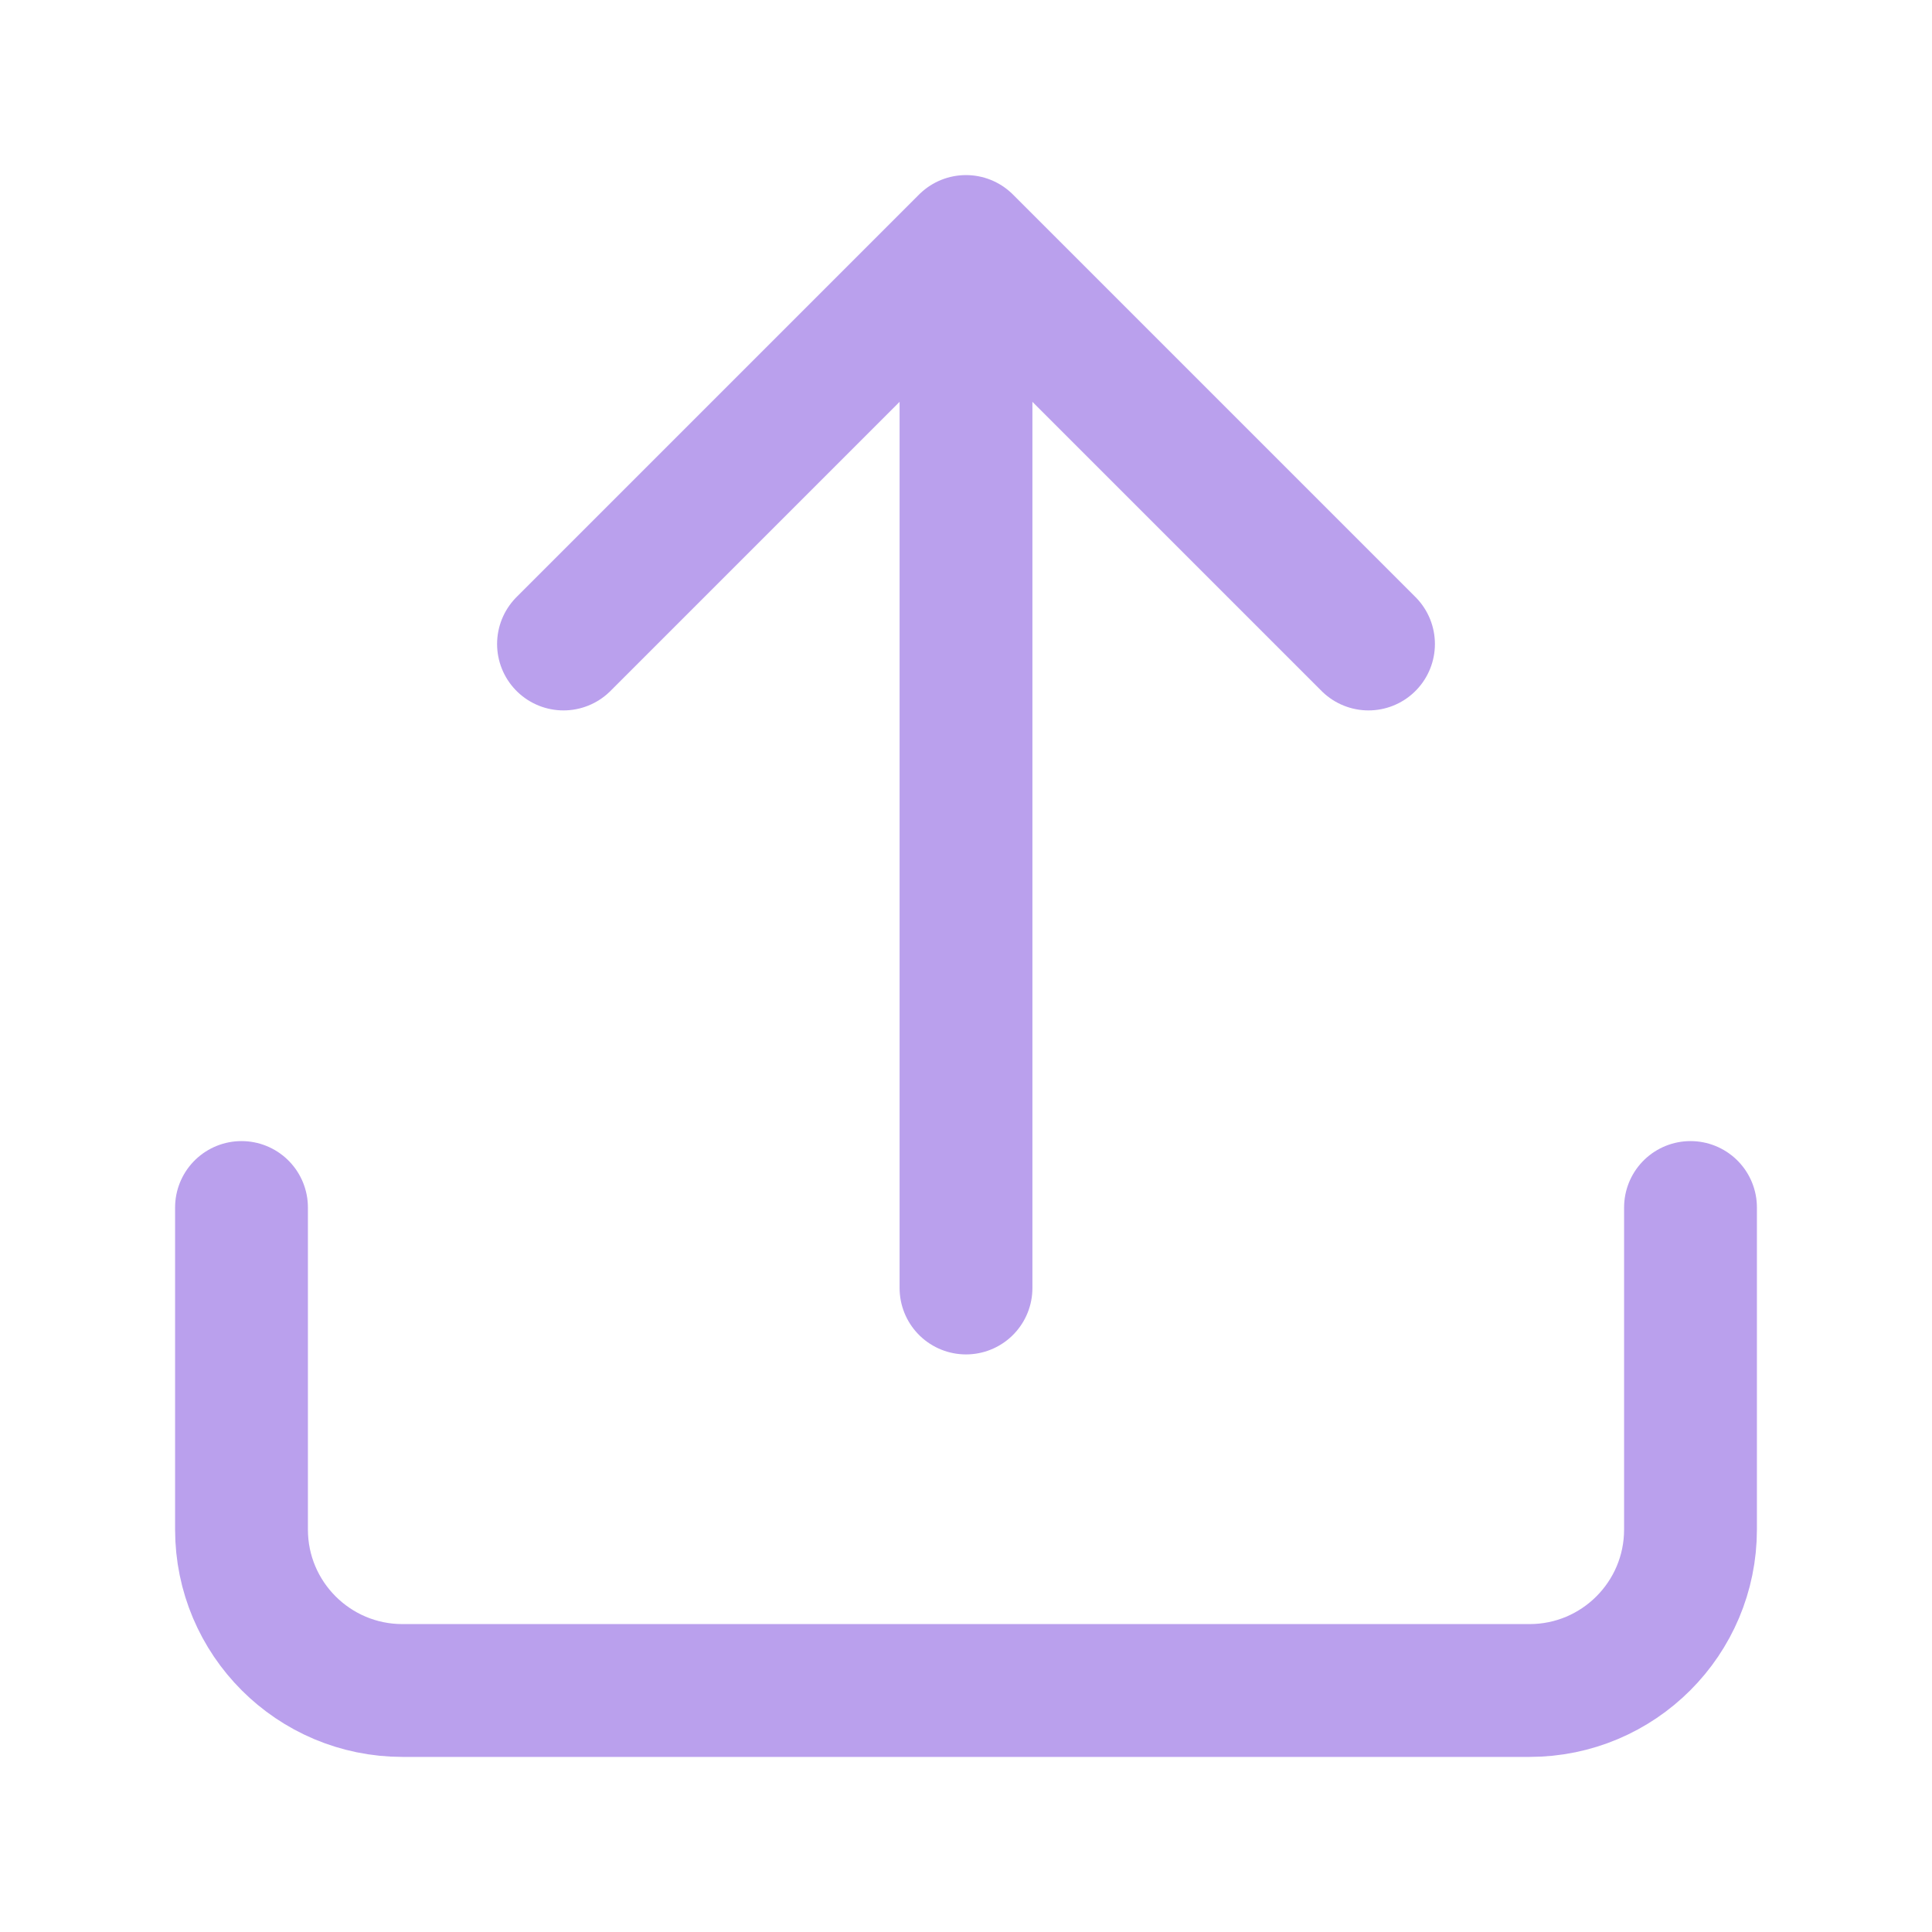
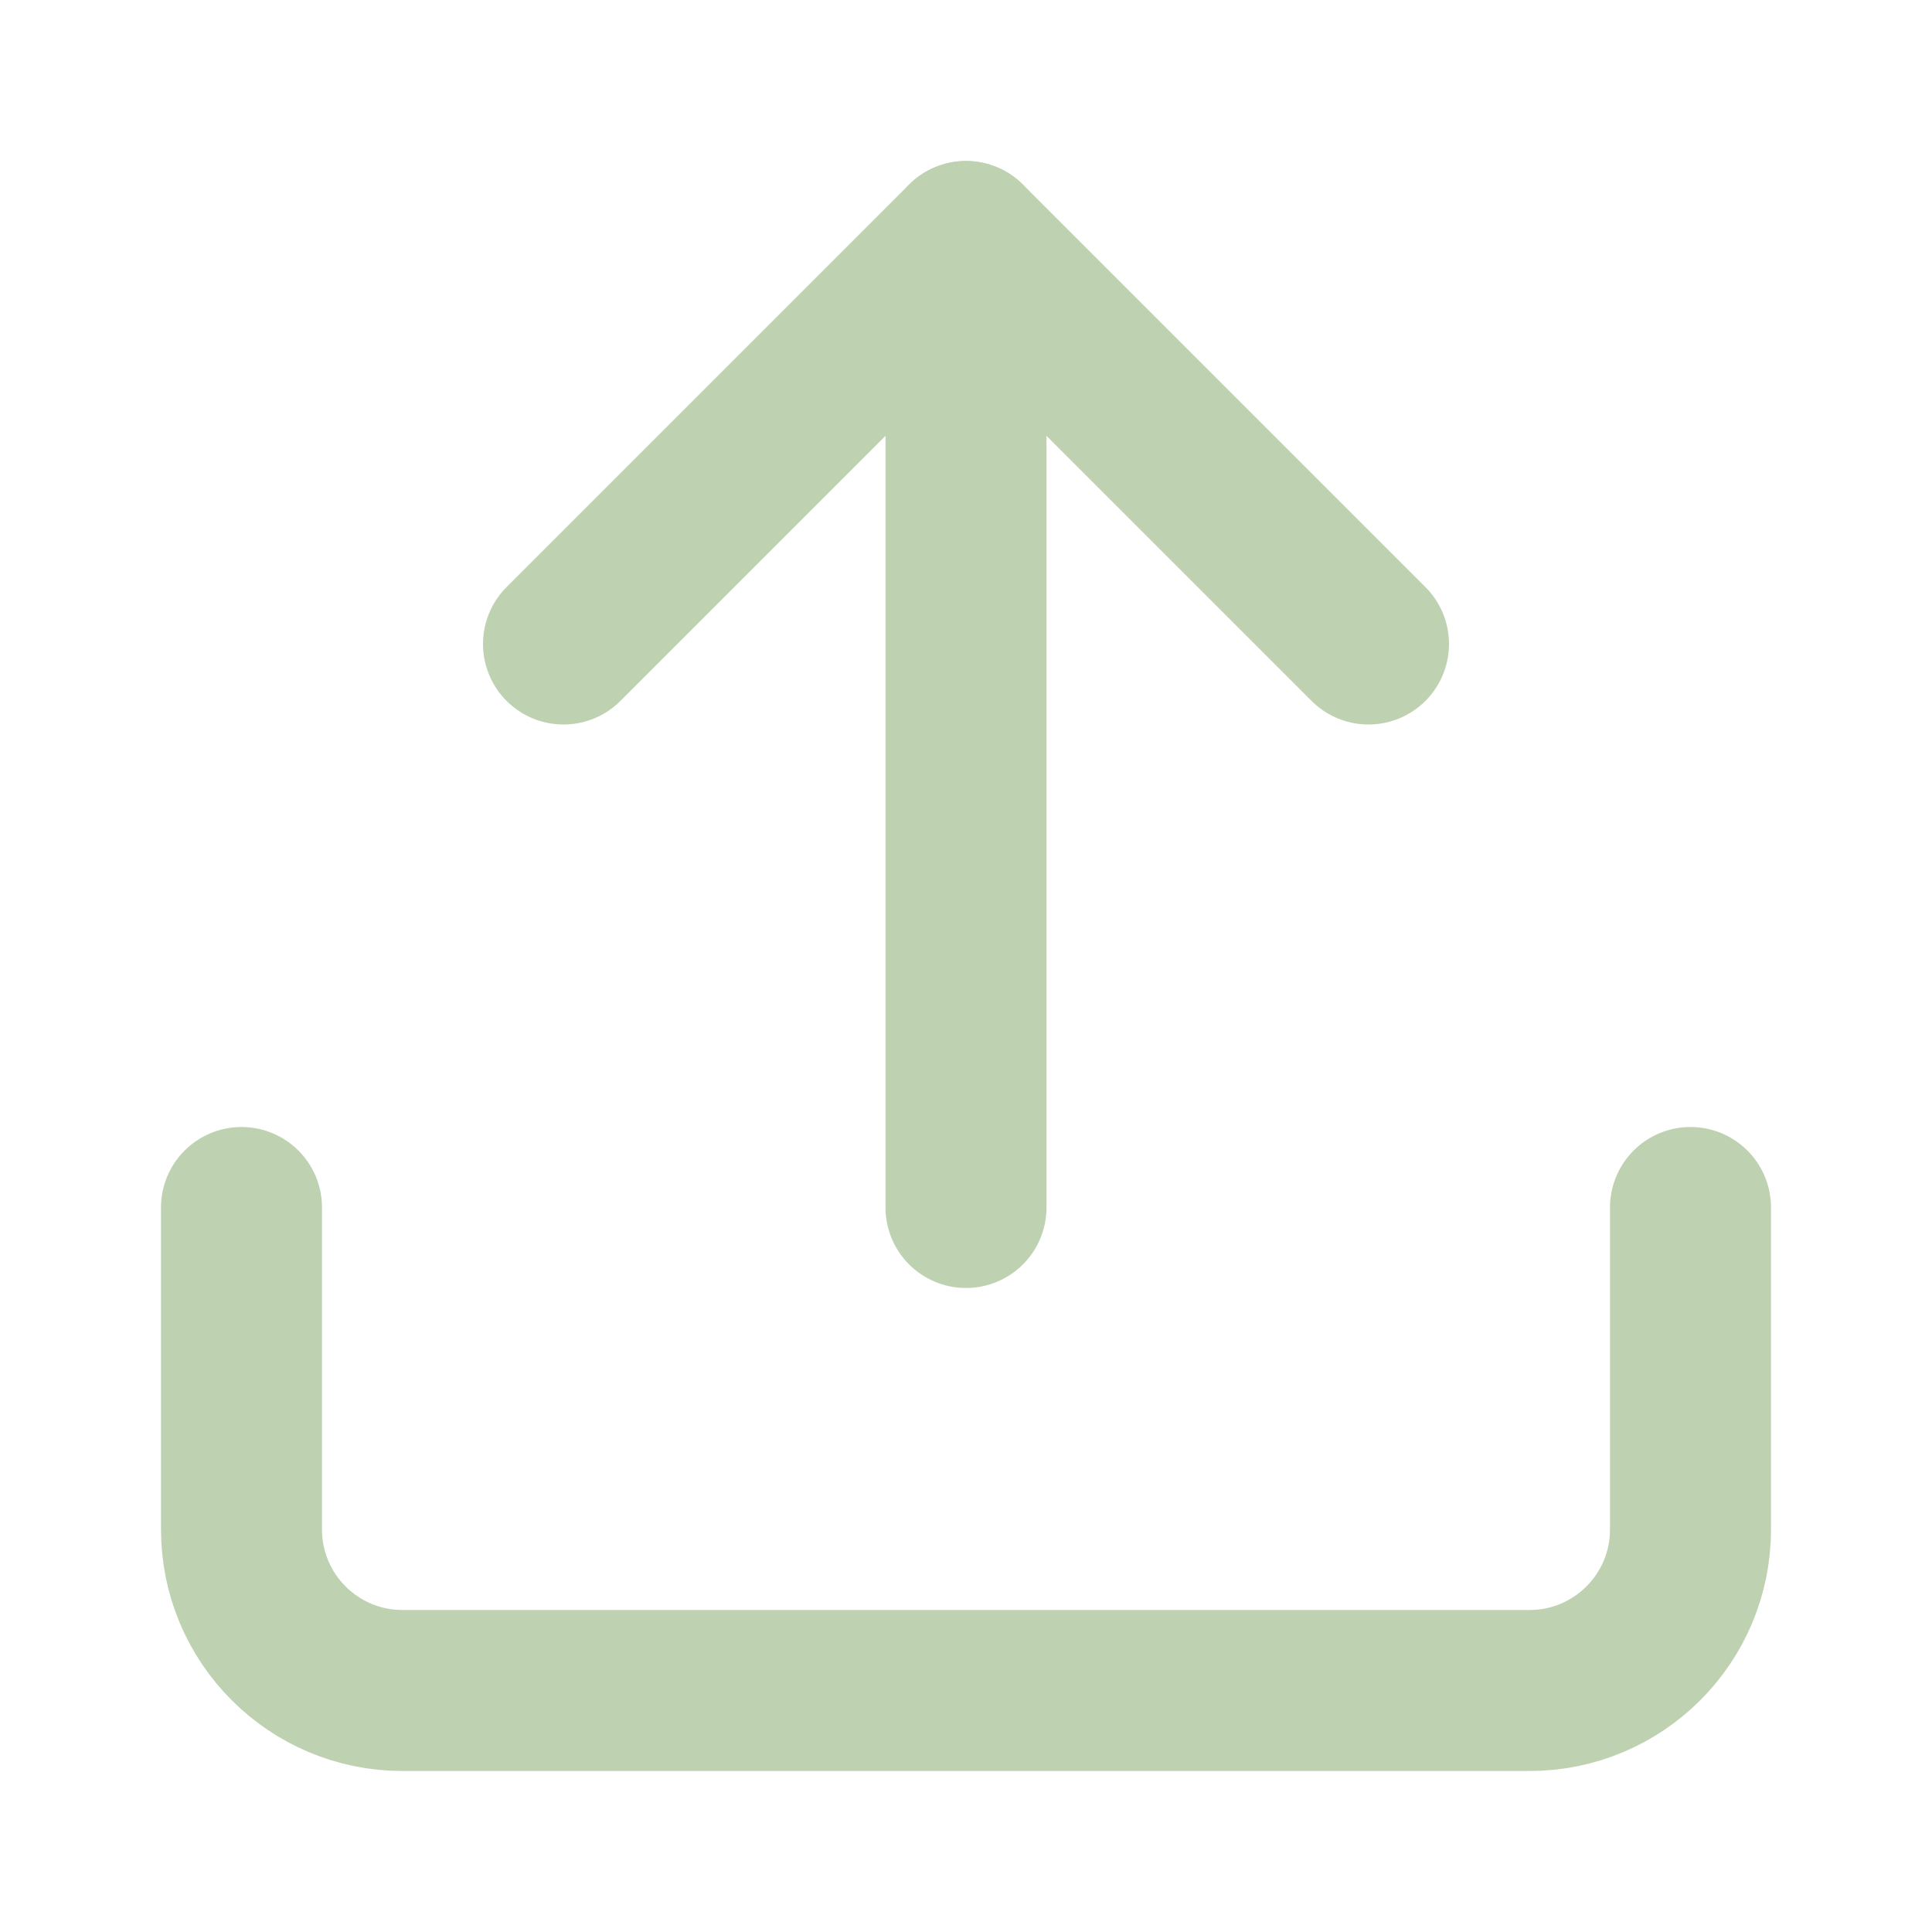
- <svg xmlns="http://www.w3.org/2000/svg" viewBox="0 0 24 24" fill="none" stroke="#baa0ed" stroke-width="1.65" stroke-linecap="round" stroke-linejoin="round">
-   <path d="M12 16V3m-5 5 5-5 5 5M3 15v4a2 2 0 0 0 2 2h14a2 2 0 0 0 2-2v-4" />
+ <svg xmlns="http://www.w3.org/2000/svg" width="24" height="24" viewBox="0 0 24 24" fill="none" stroke="#bed2b2" stroke-width="2" stroke-linecap="round" stroke-linejoin="round">
+   <path d="M12 3v12" />
+   <path d="m17 8-5-5-5 5" />
+   <path d="M21 15v4a2 2 0 0 1-2 2H5a2 2 0 0 1-2-2v-4" />
</svg>
